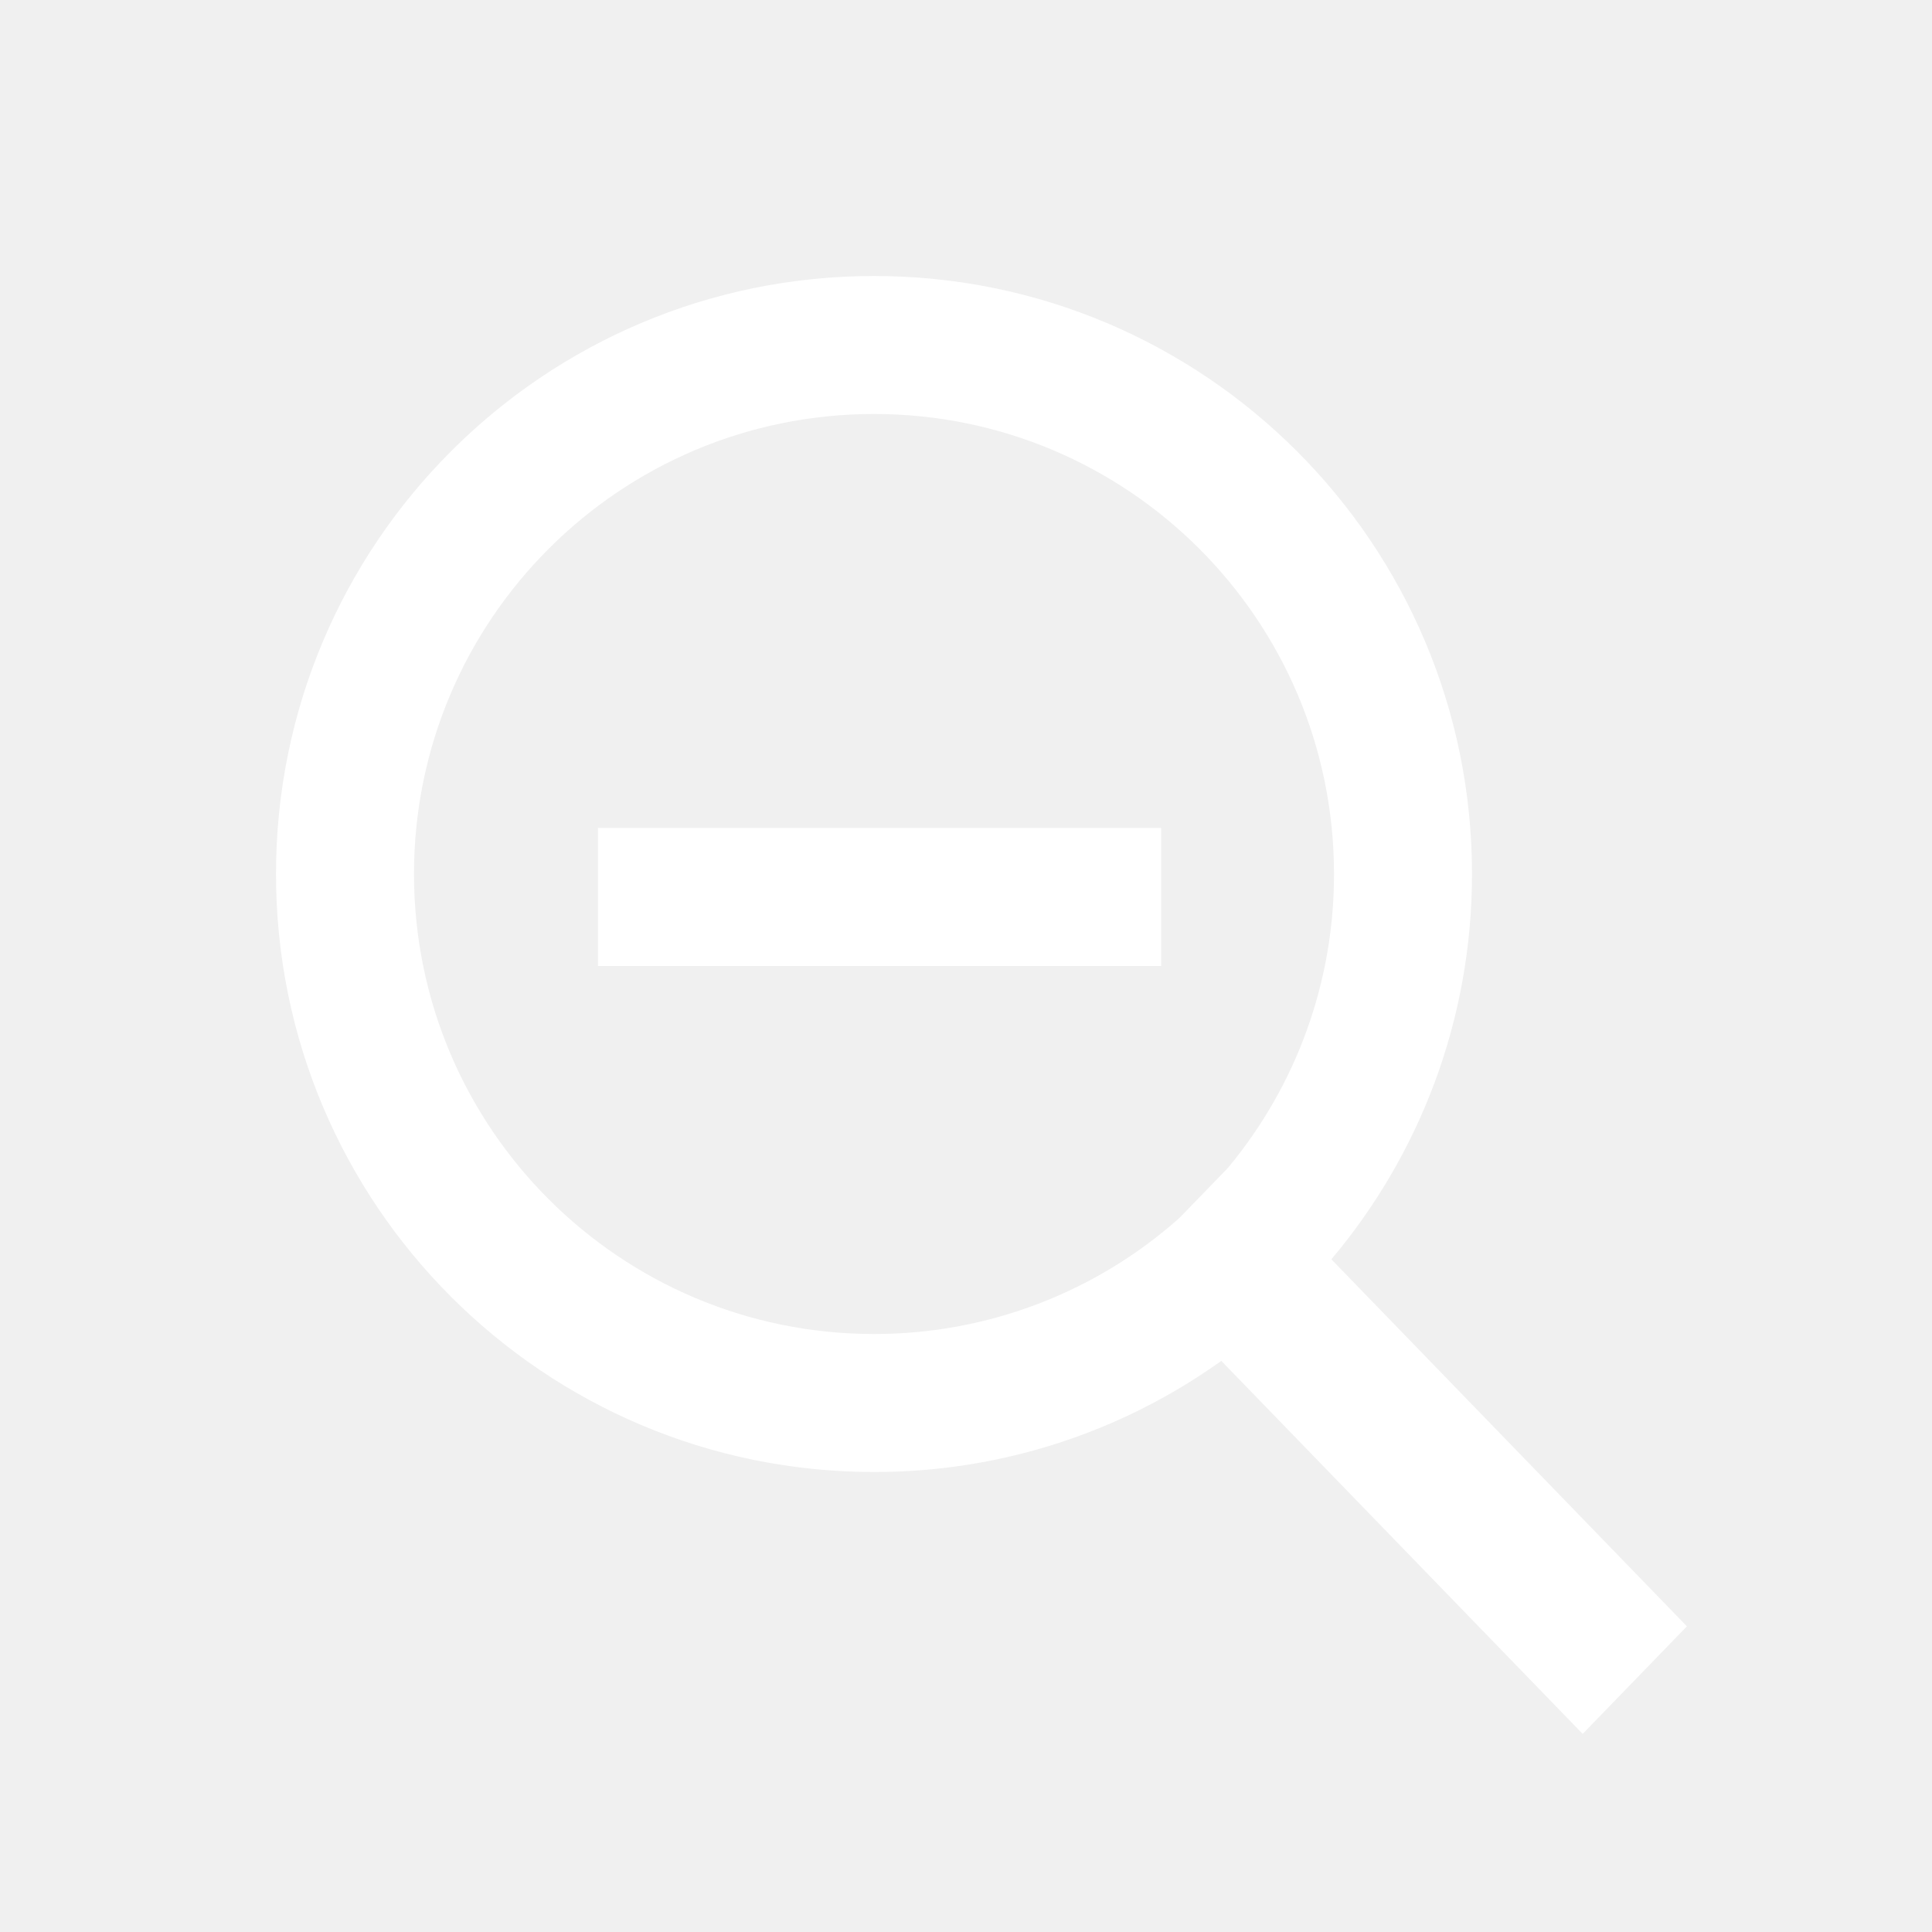
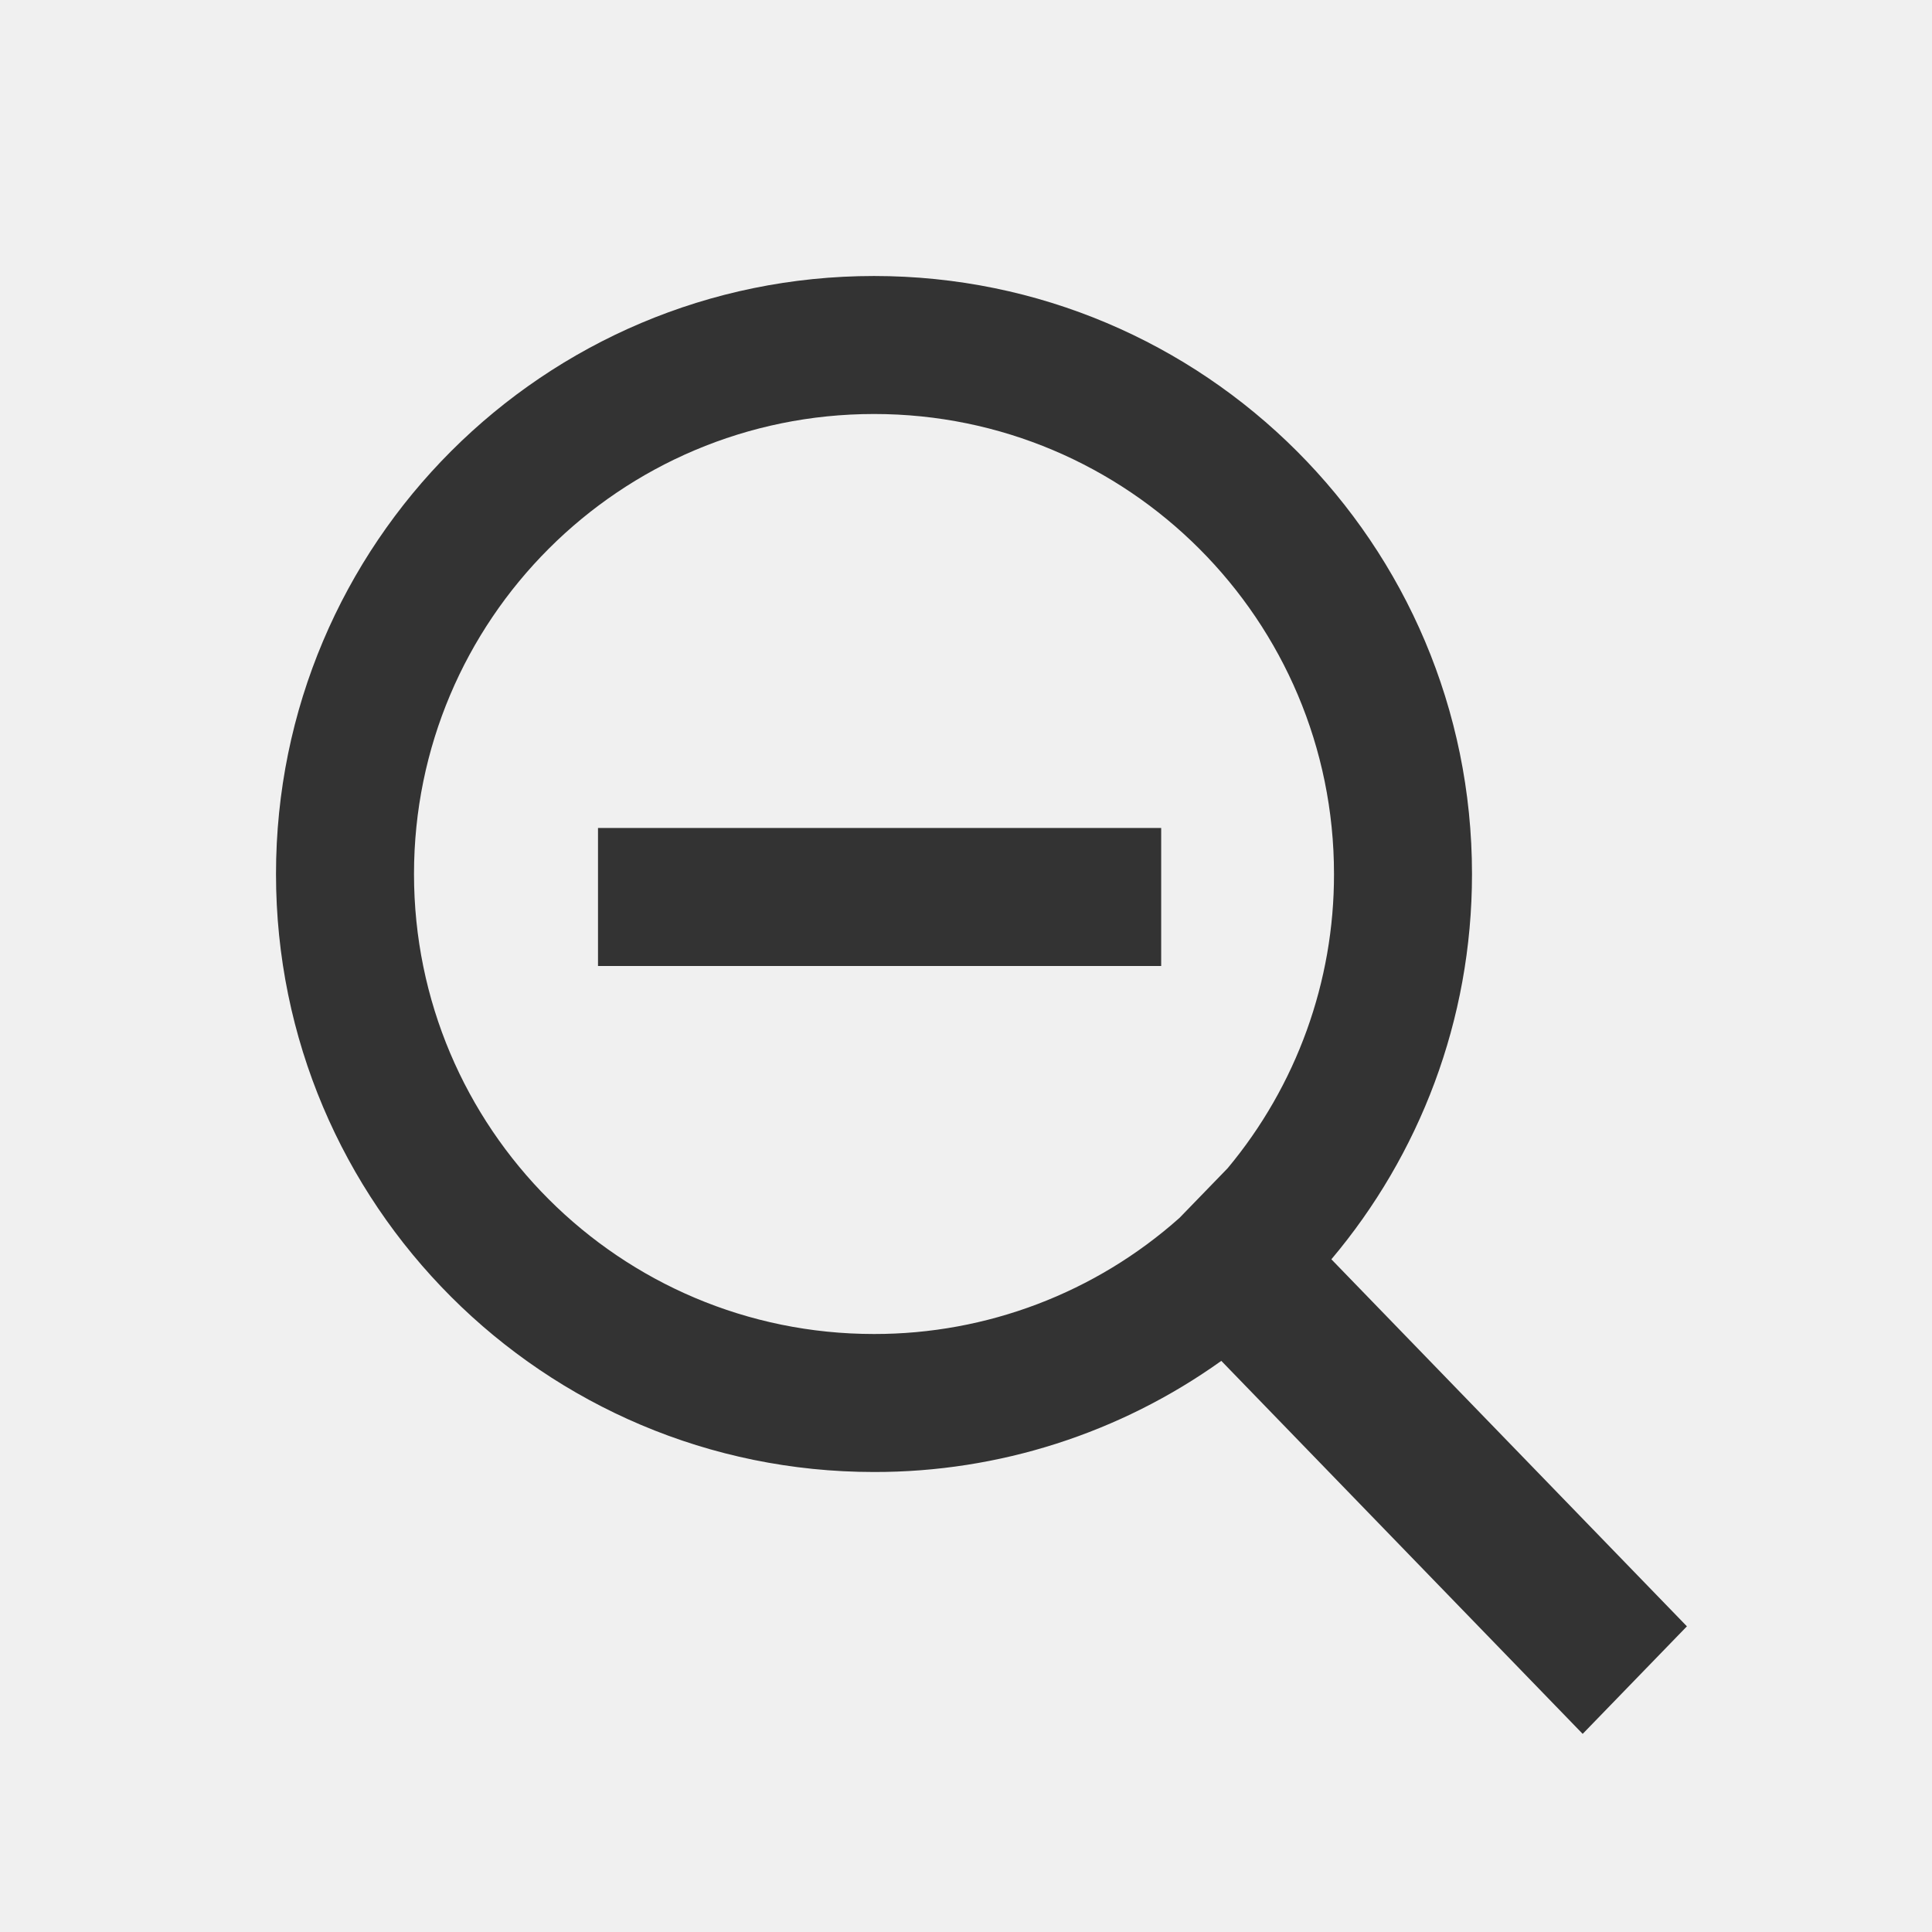
<svg xmlns="http://www.w3.org/2000/svg" t="1710762072062" class="icon" viewBox="0 0 1024 1024" version="1.1" p-id="3960" width="200" height="200">
-   <path d="M463.238 146.286c175.055 0 316.952 141.897 316.952 316.952 0 77.775-28.038 149.041-74.533 204.215l188.44 194.536-55.247 57.003-191.537-197.705A315.49 315.49 0 0 1 463.238 780.19c-175.055 0-316.952-141.897-316.952-316.952S288.183 146.286 463.238 146.286z m0 73.143C328.582 219.429 219.429 328.582 219.429 463.238s109.154 243.81 243.81 243.81a242.883 242.883 0 0 0 161.89-61.513l25.551-26.356A242.834 242.834 0 0 0 707.048 463.238c0-134.656-109.154-243.81-243.81-243.81z m152.21 219.429v73.143H316.952v-73.143h298.496z" p-id="3961" fill="#ffffff" />
+   <path d="M463.238 146.286c175.055 0 316.952 141.897 316.952 316.952 0 77.775-28.038 149.041-74.533 204.215l188.44 194.536-55.247 57.003-191.537-197.705A315.49 315.49 0 0 1 463.238 780.19c-175.055 0-316.952-141.897-316.952-316.952S288.183 146.286 463.238 146.286z m0 73.143C328.582 219.429 219.429 328.582 219.429 463.238s109.154 243.81 243.81 243.81a242.883 242.883 0 0 0 161.89-61.513l25.551-26.356A242.834 242.834 0 0 0 707.048 463.238c0-134.656-109.154-243.81-243.81-243.81z m152.21 219.429v73.143H316.952v-73.143h298.496z" p-id="3961" fill="#333333" />
</svg>
